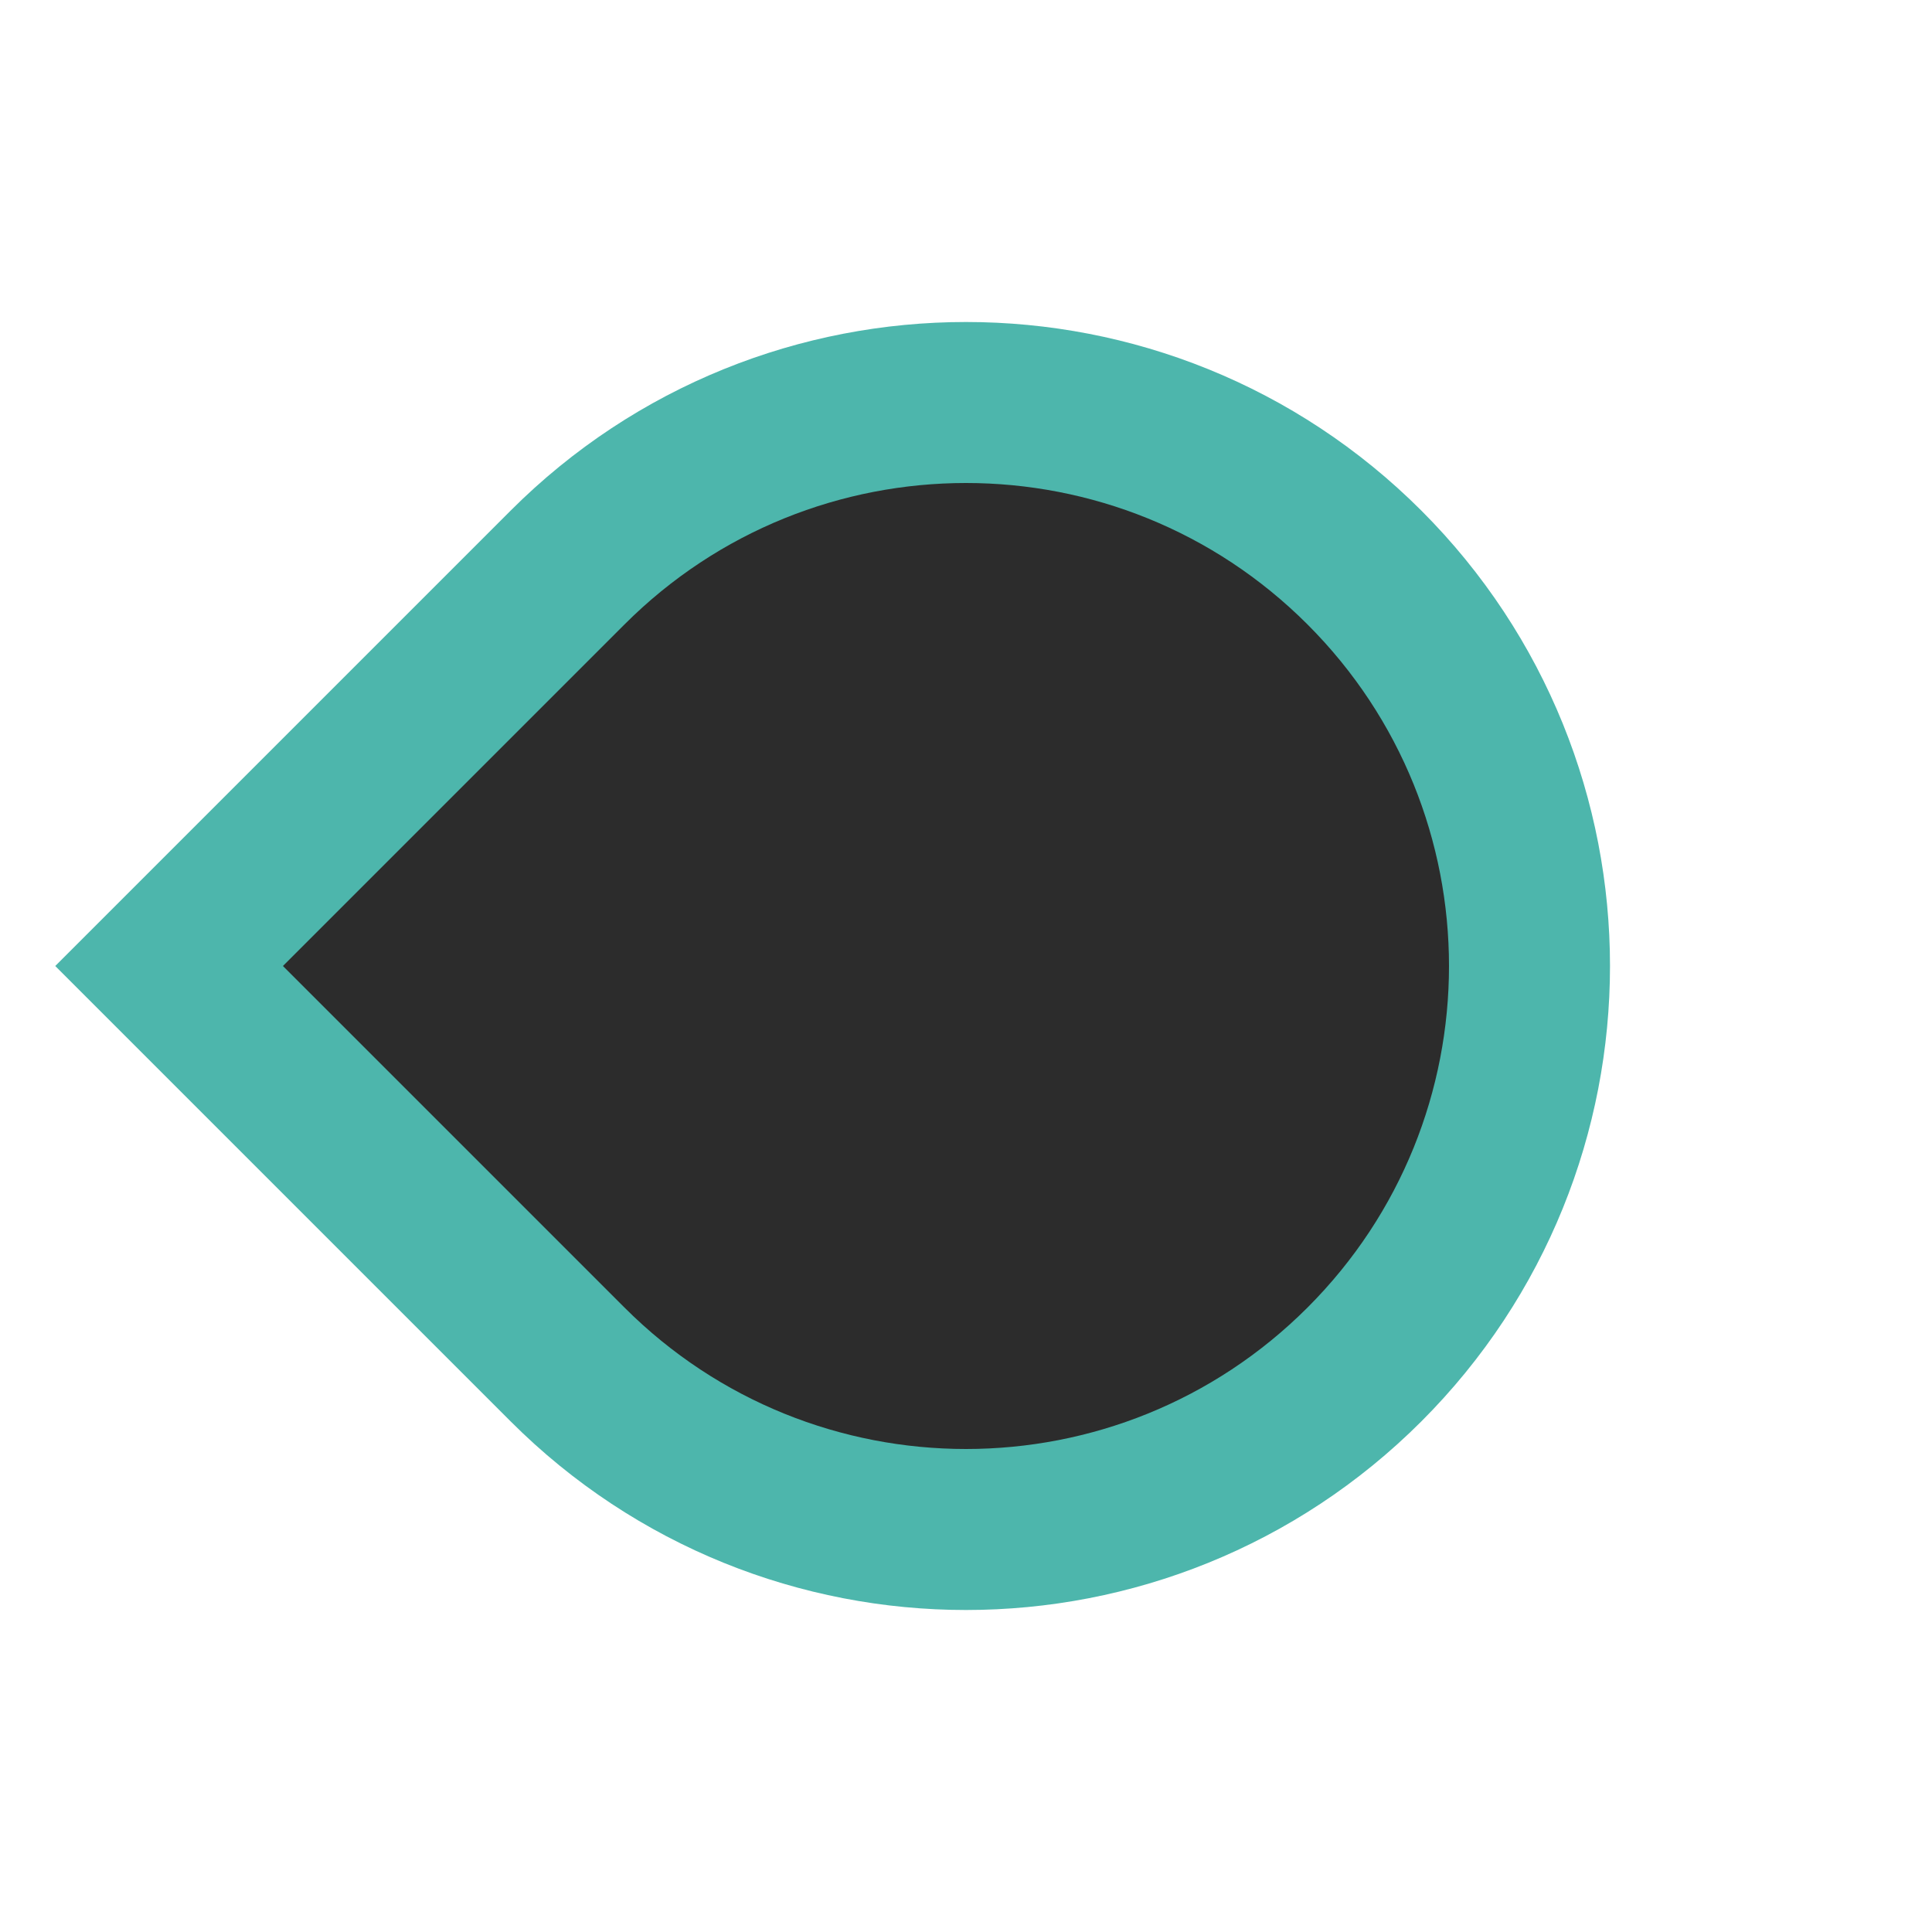
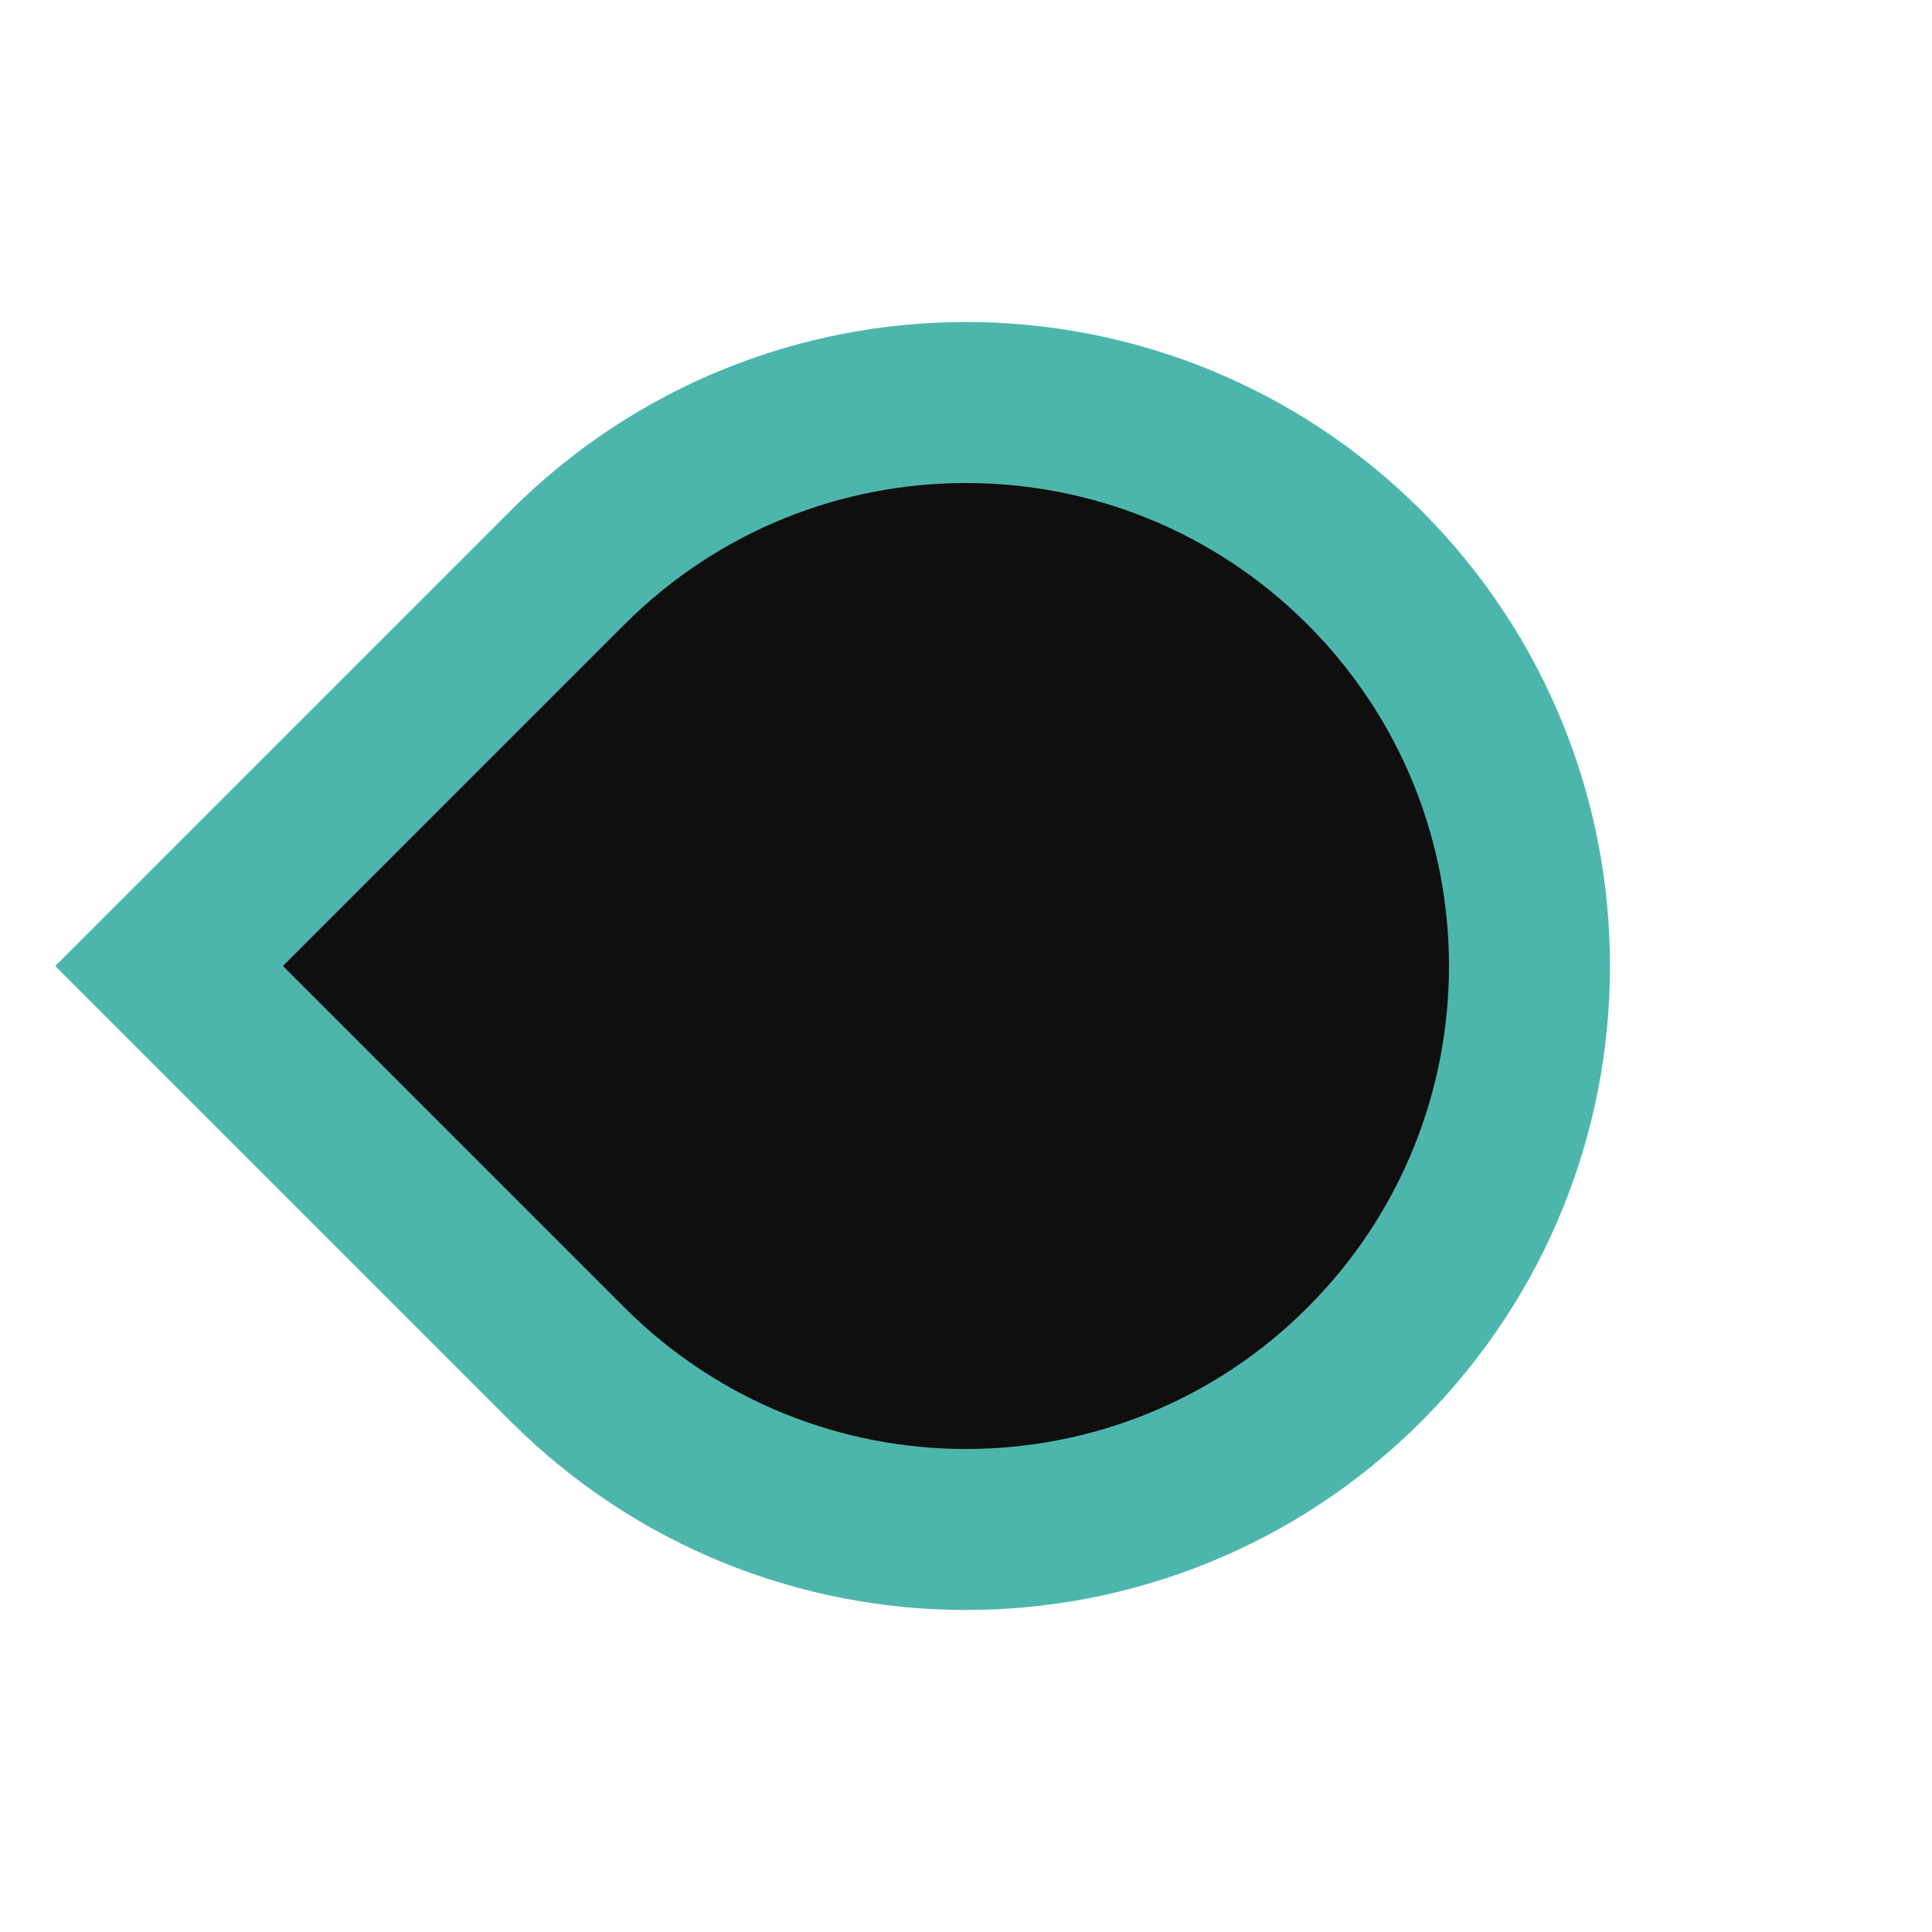
<svg xmlns="http://www.w3.org/2000/svg" width="24" height="24" version="1.1" viewBox="0 0 24 24">
  <defs>
    <linearGradient id="color-base-dark" x1="4" x2="19.997" y1="4" y2="4" gradientUnits="userSpaceOnUse">
-       <stop stop-color="#2c2c2c" offset="1" />
+       <stop stop-color="#0F0F0F" offset="1" />
    </linearGradient>
    <linearGradient id="color-primary-light" x1="4" x2="19.997" y1="4" y2="4" gradientUnits="userSpaceOnUse">
      <stop stop-color="#4DB6AC" offset="1" />
    </linearGradient>
  </defs>
  <g id="scale-horz-marks-before-slider-dark" transform="rotate(-90,12,12)">
    <rect width="24" height="24" fill="none" />
    <path transform="rotate(45,12,12)" d="m6 6h6a6 6 0 1 1-6 6z" fill="url(#color-base-dark)" stroke="url(#color-primary-light)" stroke-linecap="round" stroke-width="4" style="paint-order:stroke fill markers" />
  </g>
</svg>
